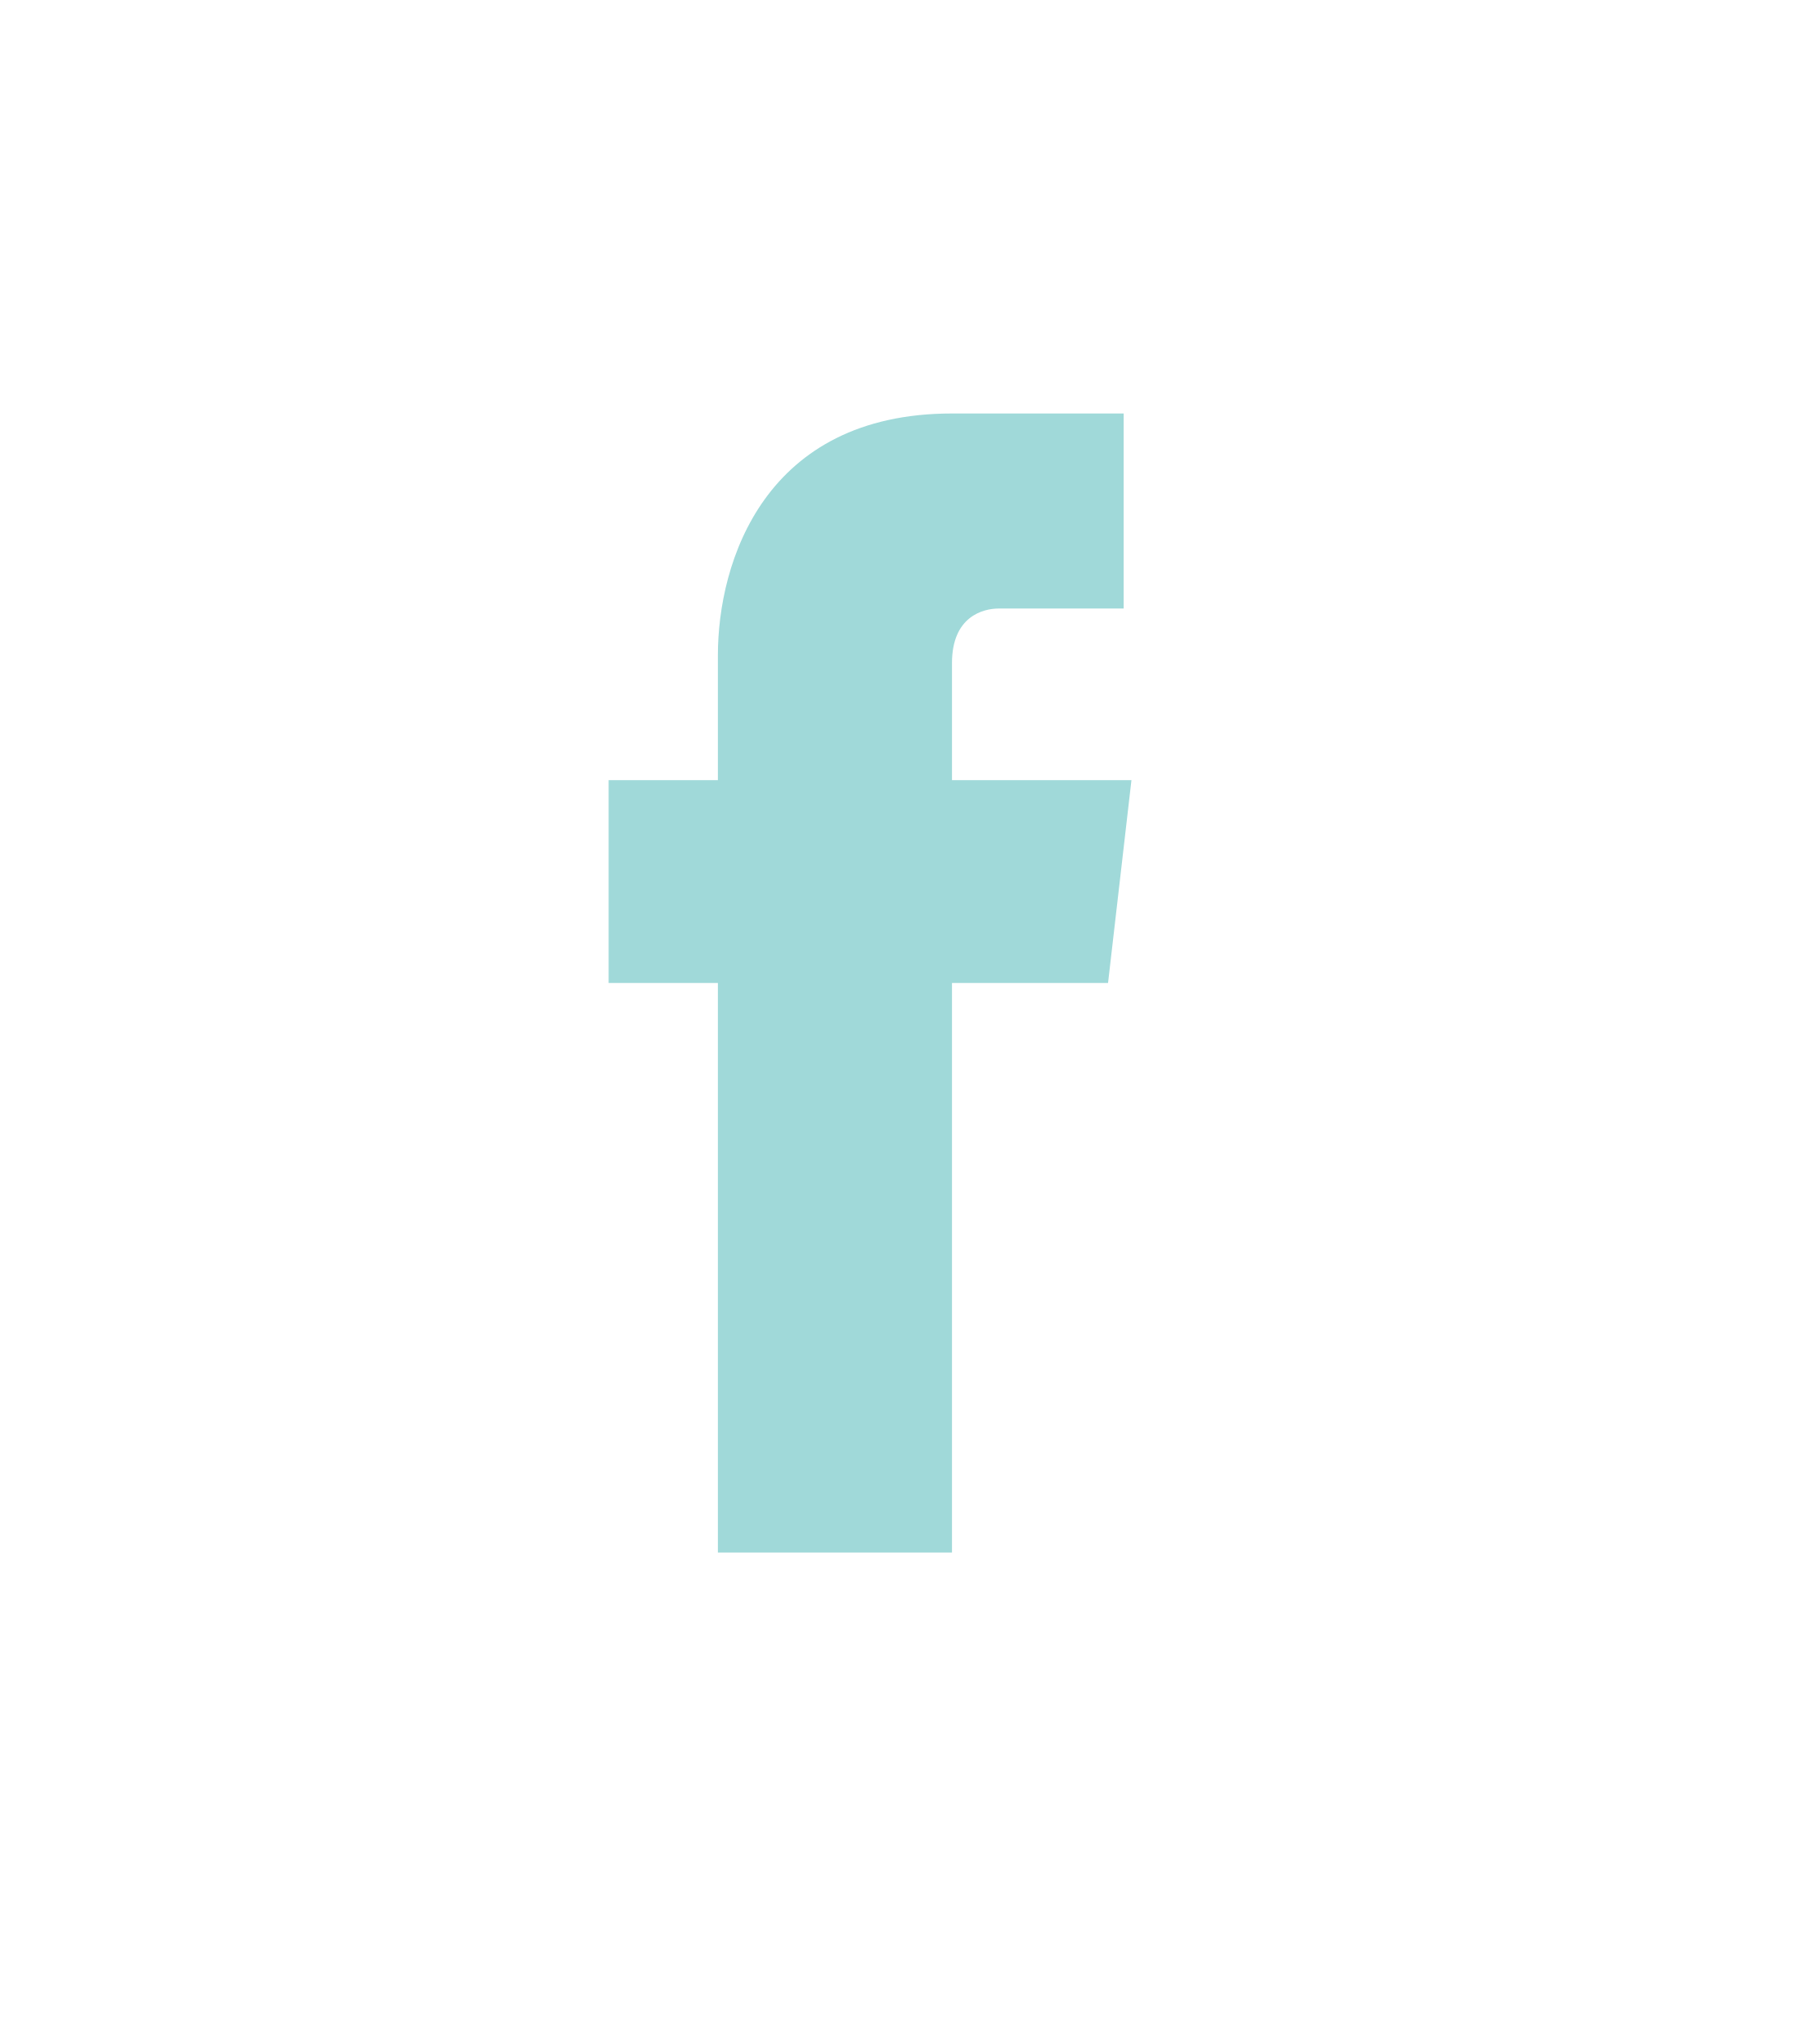
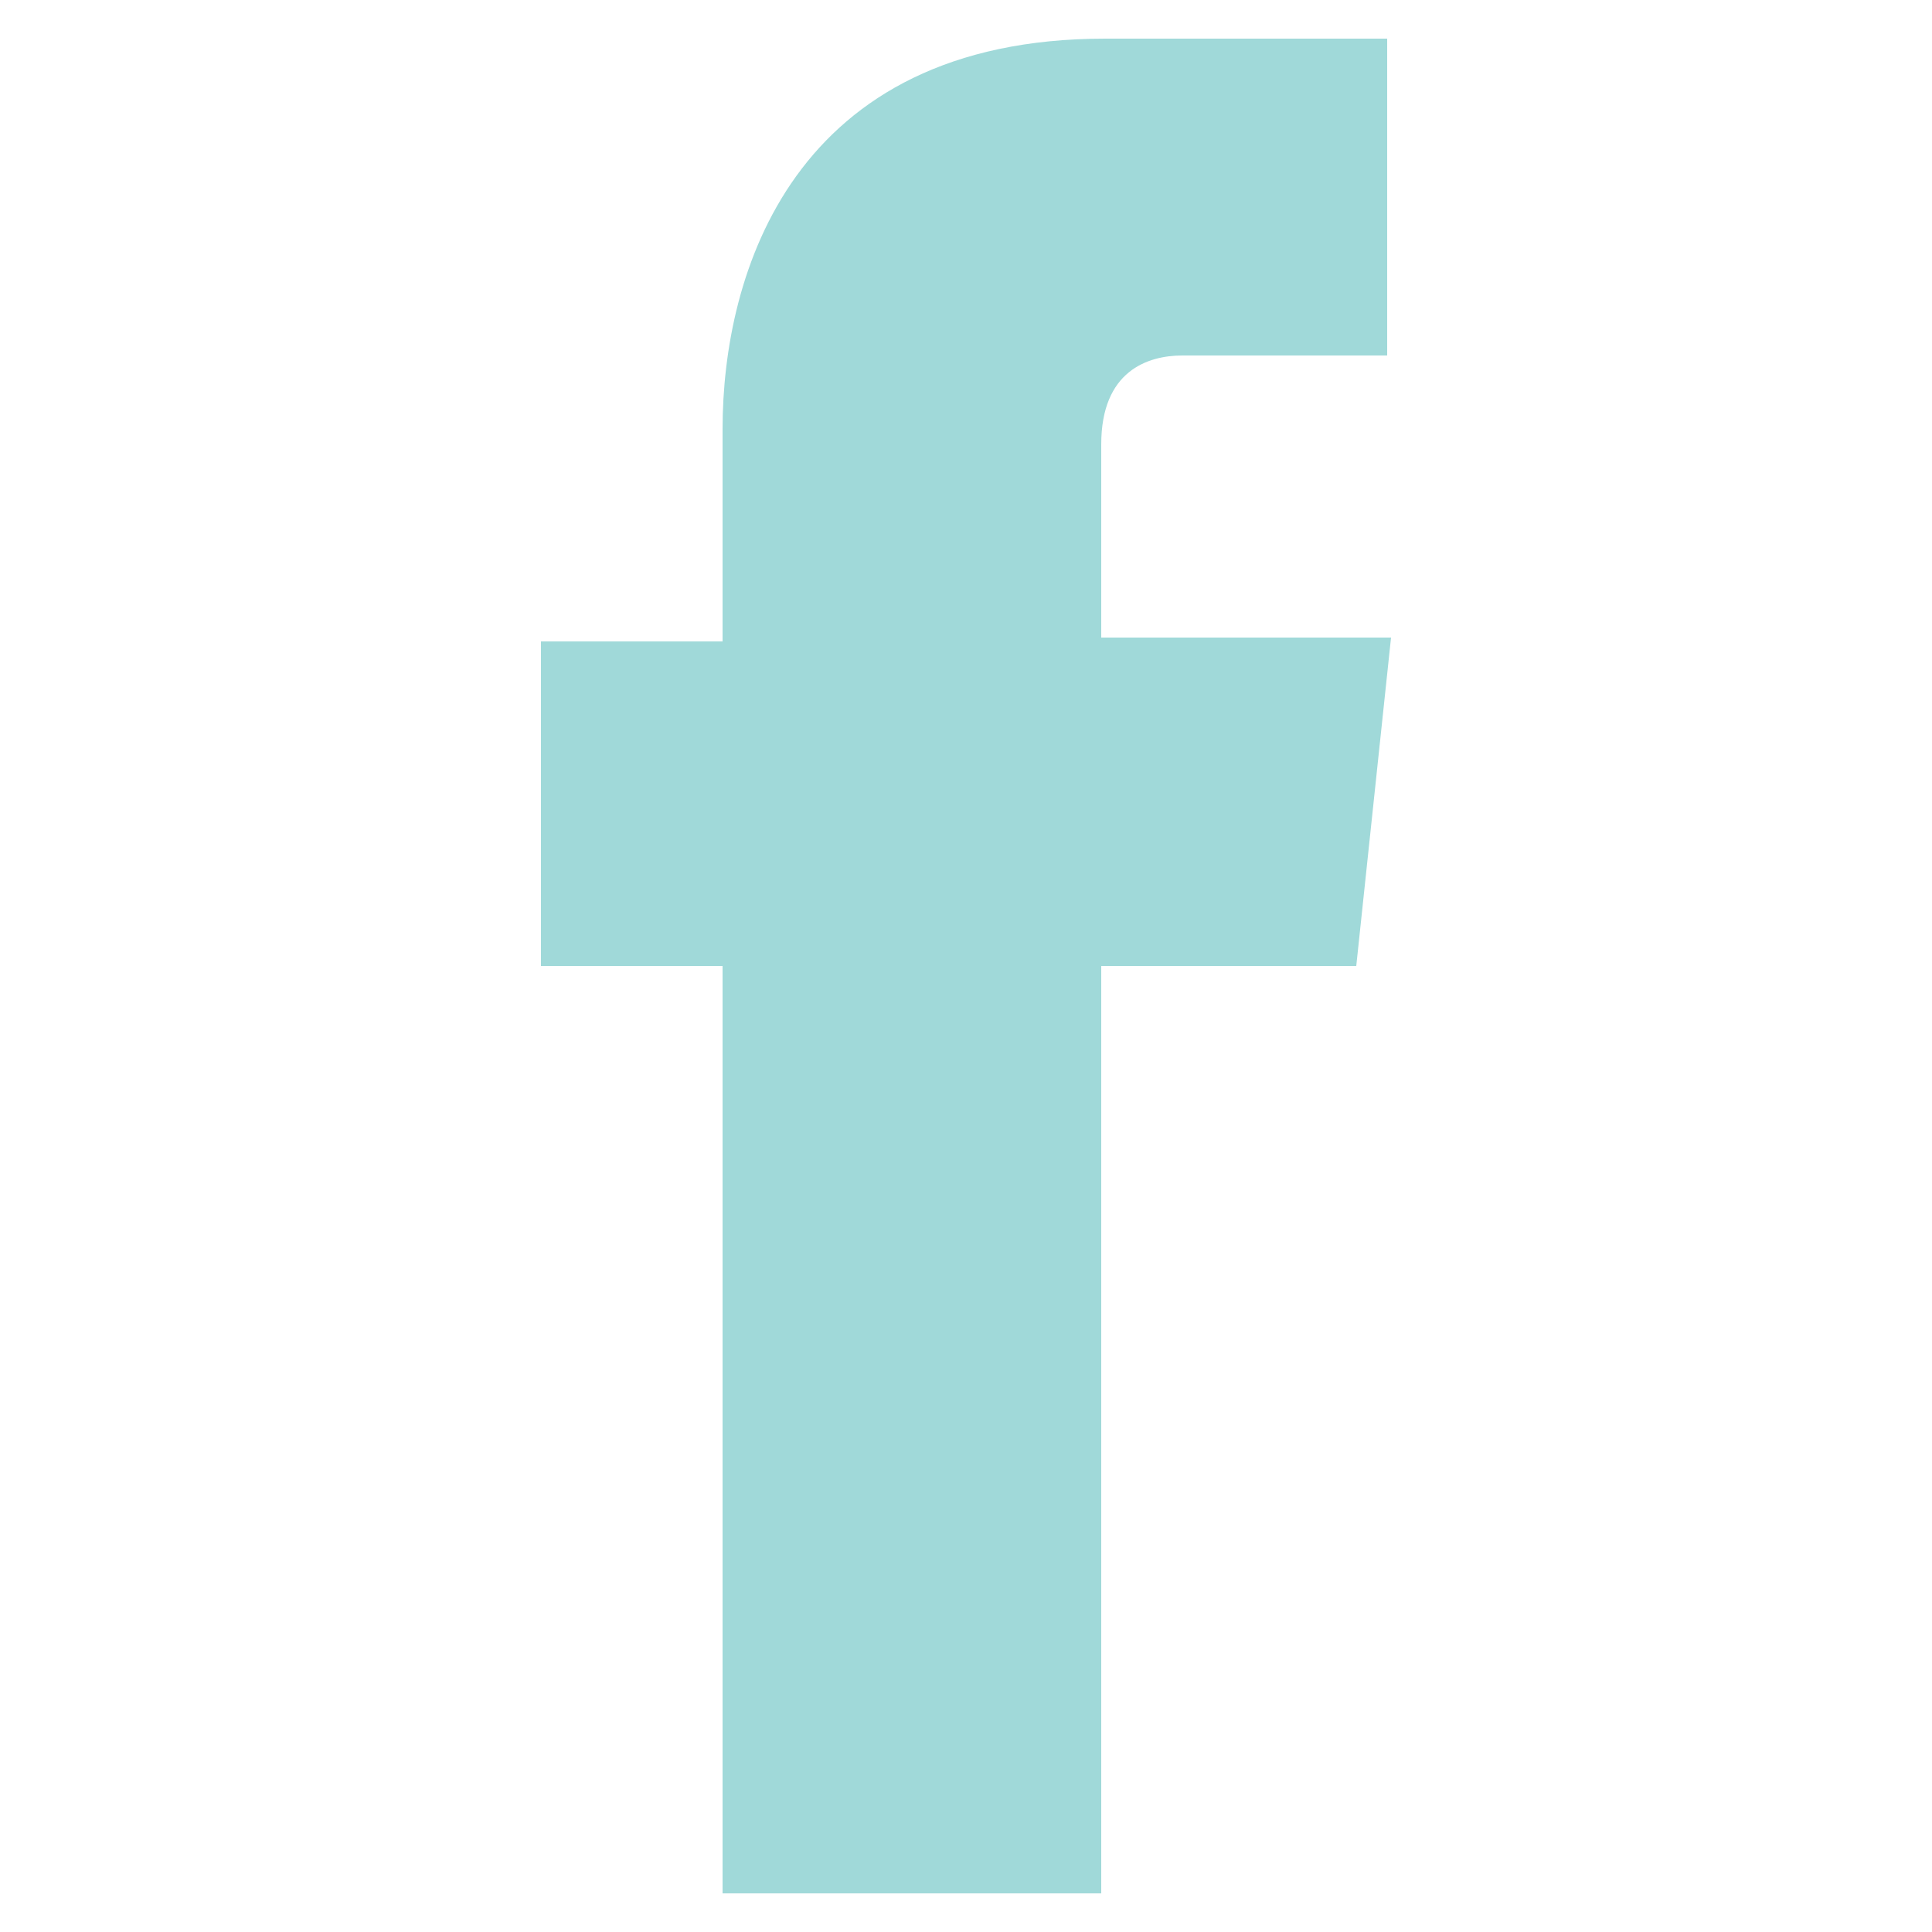
- <svg xmlns="http://www.w3.org/2000/svg" xmlns:xlink="http://www.w3.org/1999/xlink" version="1.1" id="Layer_1" x="0px" y="0px" viewBox="0 0 23 26.2" enable-background="new 0 0 23 26.2" xml:space="preserve">
+ <svg xmlns="http://www.w3.org/2000/svg" xmlns:xlink="http://www.w3.org/1999/xlink" version="1.1" id="Layer_1" x="0px" y="0px" viewBox="0 0 50 50" enable-background="new 0 0 50 50" xml:space="preserve">
  <g>
    <defs>
-       <rect id="SVGID_1_" x="0" y="0" width="23" height="26.2" />
+       <rect id="SVGID_1_" x="14" y="0.9" width="22" height="48.1" />
    </defs>
    <clipPath id="SVGID_2_">
      <use xlink:href="#SVGID_1_" overflow="visible" />
    </clipPath>
-     <path clip-path="url(#SVGID_2_)" fill="#A0D9D9" d="M12.2,10V8.5c0-0.6,0.4-0.7,0.6-0.7h1.6V5.3l-2.2,0c-2.4,0-3,1.9-3,3.1V10H7.8   v2.6h1.4v7.3h3v-7.3h2l0.3-2.6H12.2z" />
-     <path clip-path="url(#SVGID_2_)" fill="none" d="M22.7,25.9v-1.8 M22.7,25.9h-2.3 M22.7,0.3h-2.3 M22.7,0.3v1.8 M0.3,0.3v1.8    M0.3,0.3h2.3 M0.3,25.9h2.3 M0.2,25.9v-1.8" />
+     <path clip-path="url(#SVGID_2_)" fill="#A0D9D9" d="M28.5,16.5v-5c0-1.9,1.2-2.3,2.1-2.3h5.3V1l-7.3,0c-8.1,0-9.9,6.1-9.9,10.1v5.5   H14V25h4.7v24h9.8V25h6.6l0.9-8.5H28.5z" />
  </g>
</svg>
